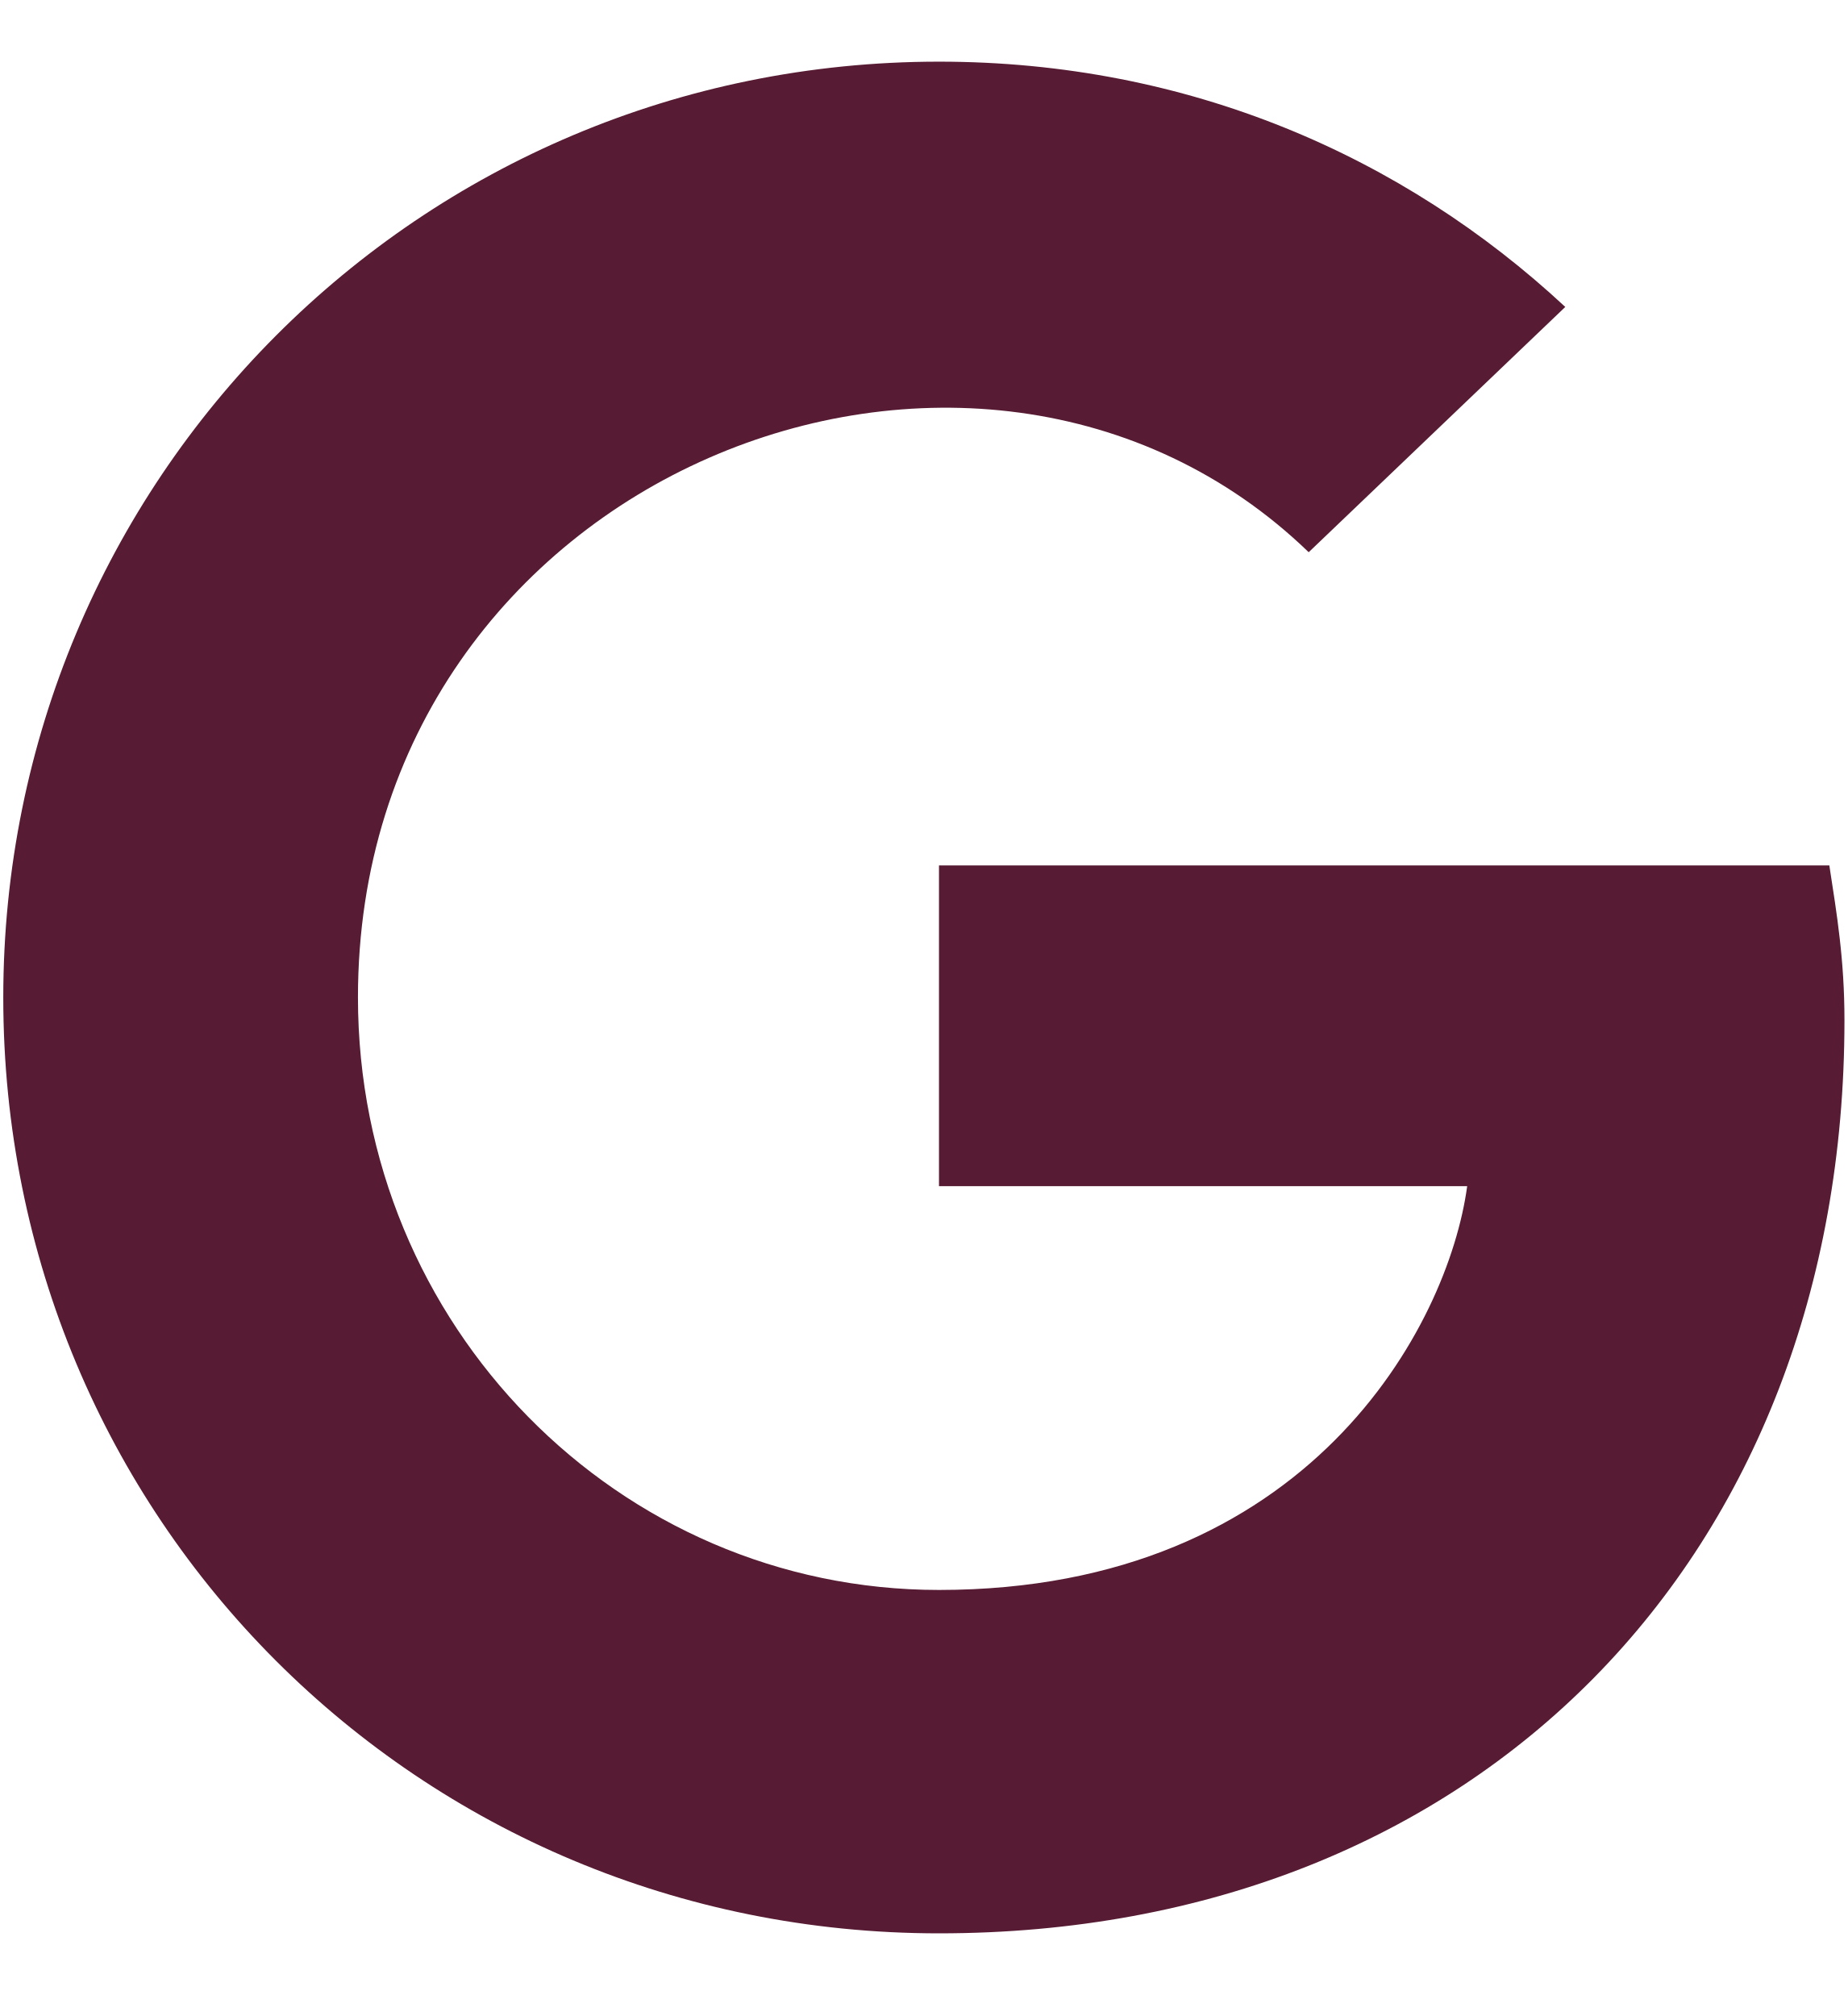
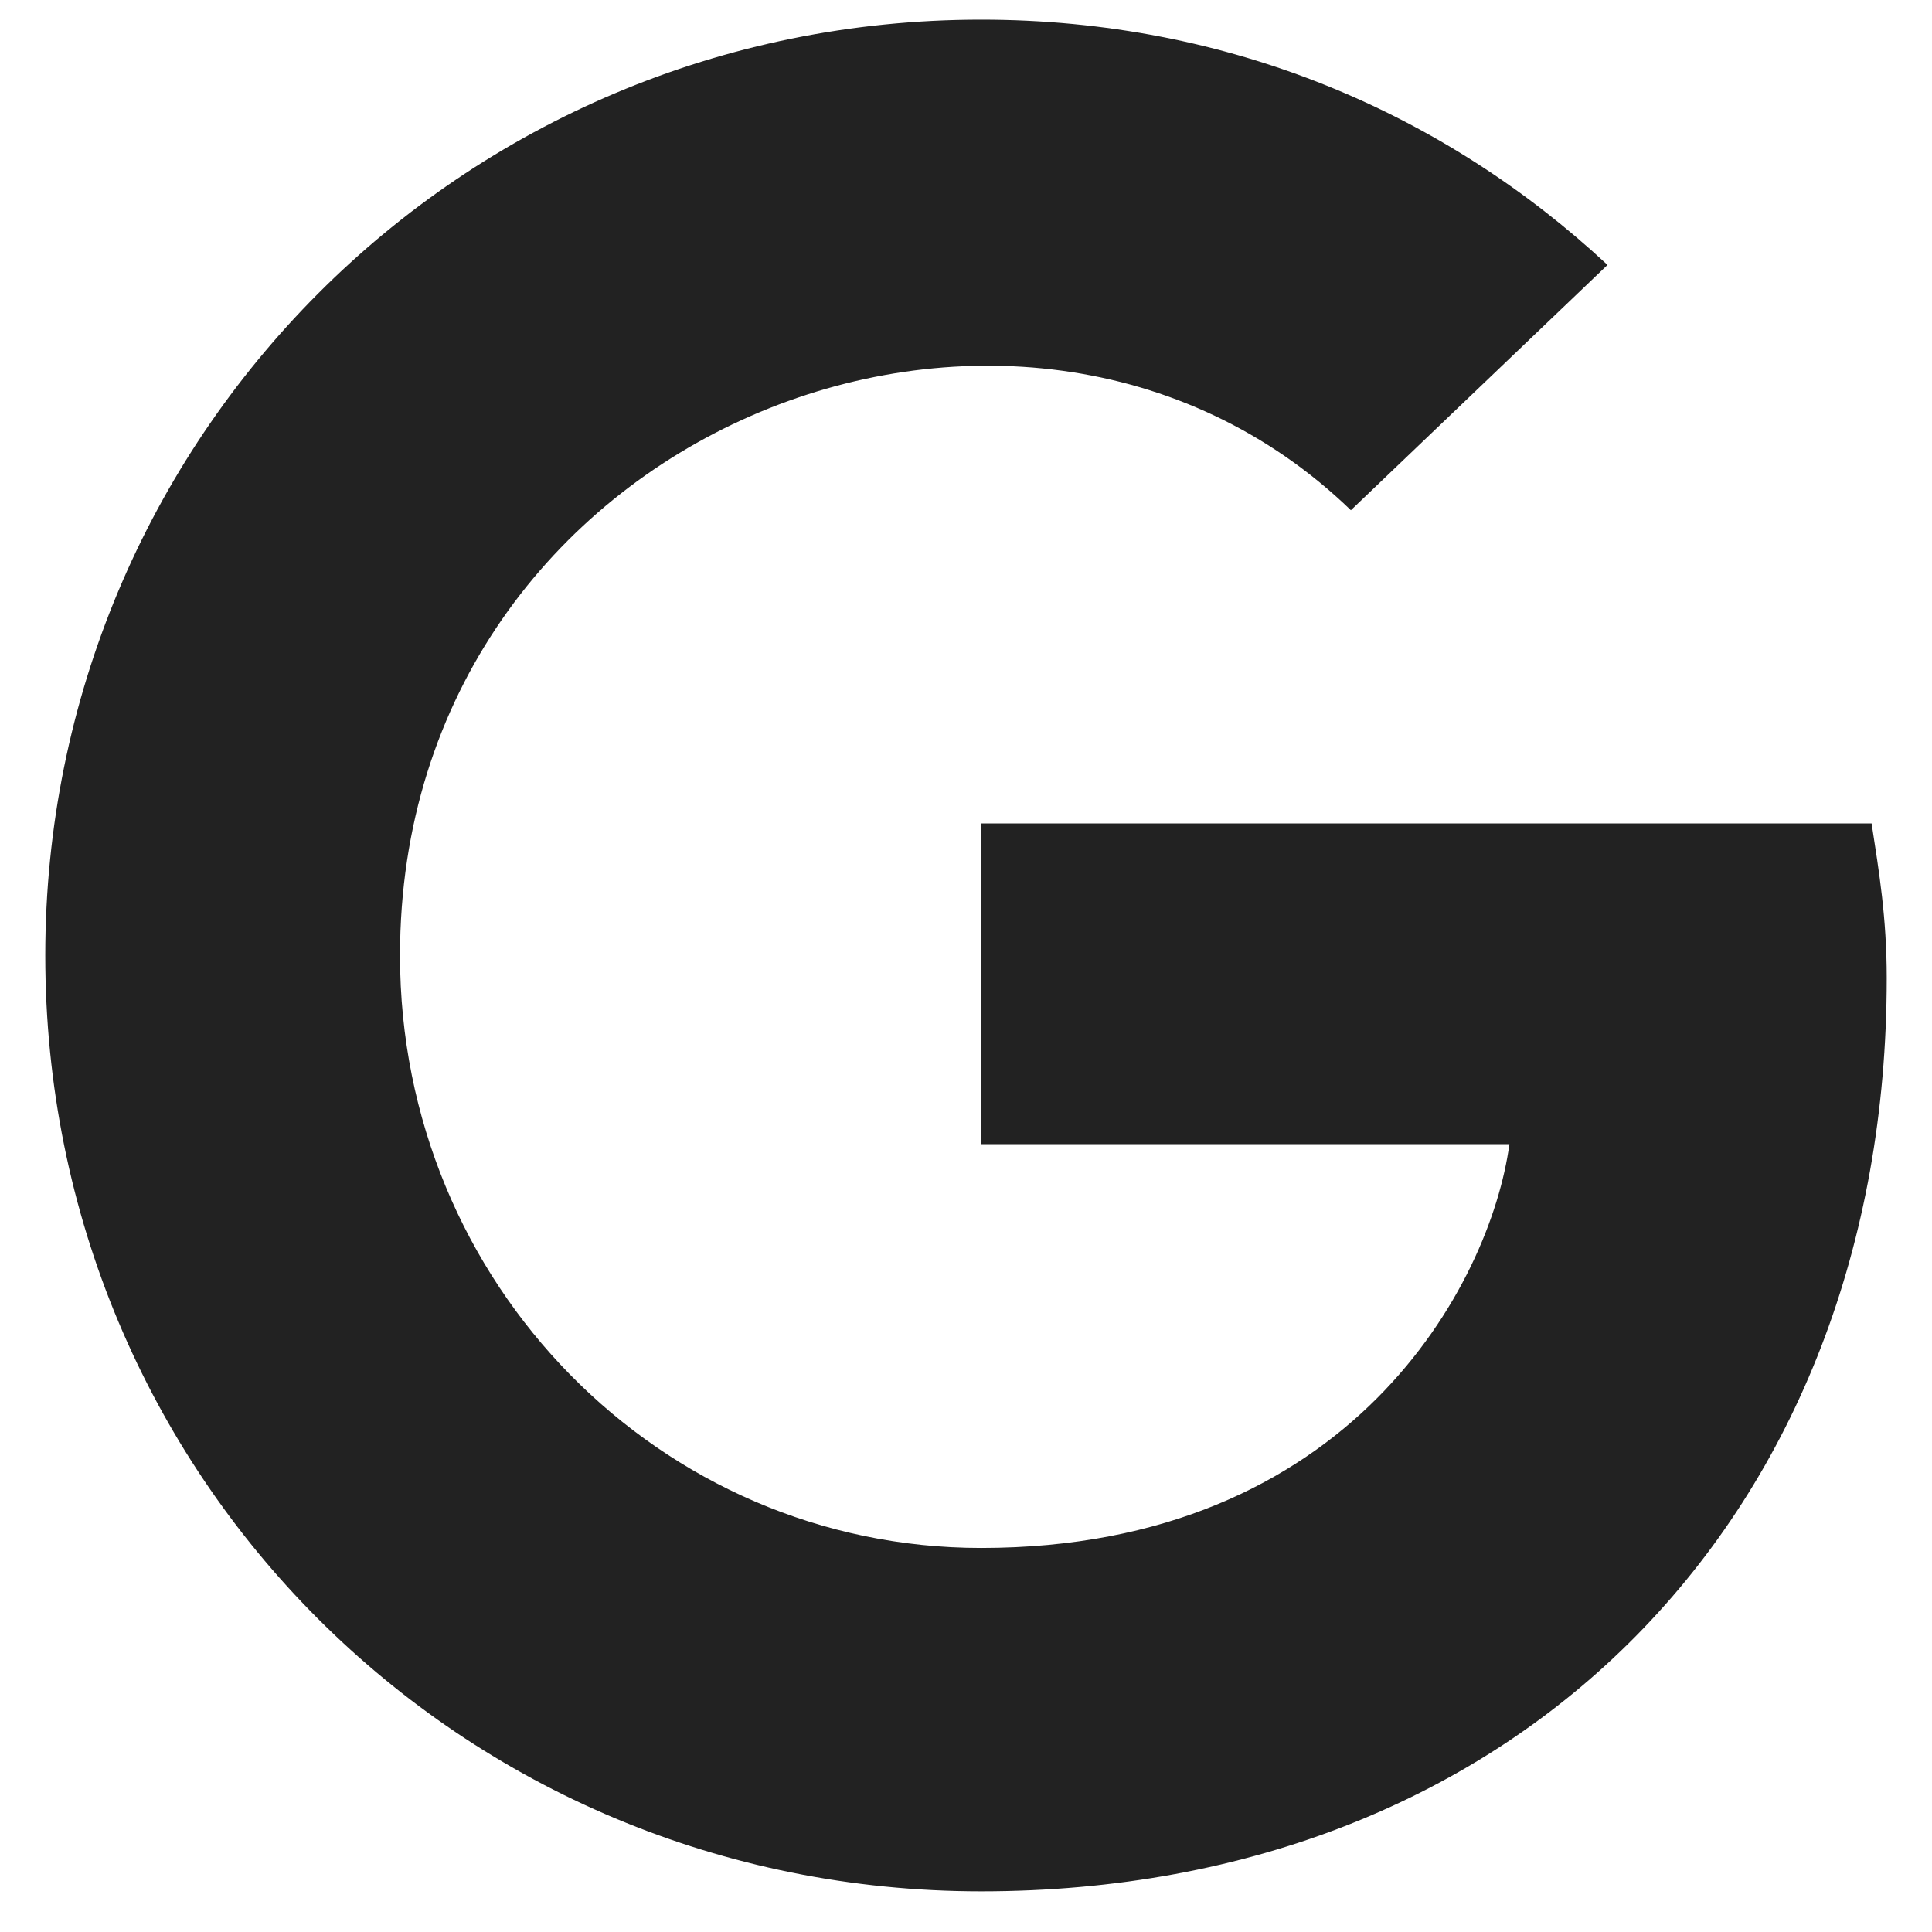
- <svg xmlns="http://www.w3.org/2000/svg" width="22" height="24" viewBox="0 0 22 24" fill="none">
-   <path d="M21.961 12.145C21.961 18.523 17.604 23.016 11.18 23.016C4.981 23.016 0.039 18.074 0.039 11.875C0.039 5.721 4.981 0.734 11.18 0.734C14.145 0.734 16.705 1.857 18.637 3.654L15.582 6.574C11.629 2.756 4.262 5.631 4.262 11.875C4.262 15.783 7.361 18.928 11.18 18.928C15.582 18.928 17.244 15.783 17.469 14.121H11.18V10.303H21.781C21.871 10.887 21.961 11.426 21.961 12.145Z" fill="#571C33" />
+ <svg xmlns="http://www.w3.org/2000/svg" width="23" height="23" viewBox="0 0 23 23" fill="none">
+   <path d="M22.461 11.645C22.461 18.023 18.104 22.516 11.68 22.516C5.481 22.516 0.539 17.574 0.539 11.375C0.539 5.221 5.481 0.234 11.68 0.234C14.645 0.234 17.205 1.357 19.137 3.154L16.082 6.074C12.129 2.256 4.762 5.131 4.762 11.375C4.762 15.283 7.861 18.428 11.68 18.428C16.082 18.428 17.744 15.283 17.969 13.621H11.68V9.803H22.281C22.371 10.387 22.461 10.926 22.461 11.645Z" fill="#222222" />
</svg>
